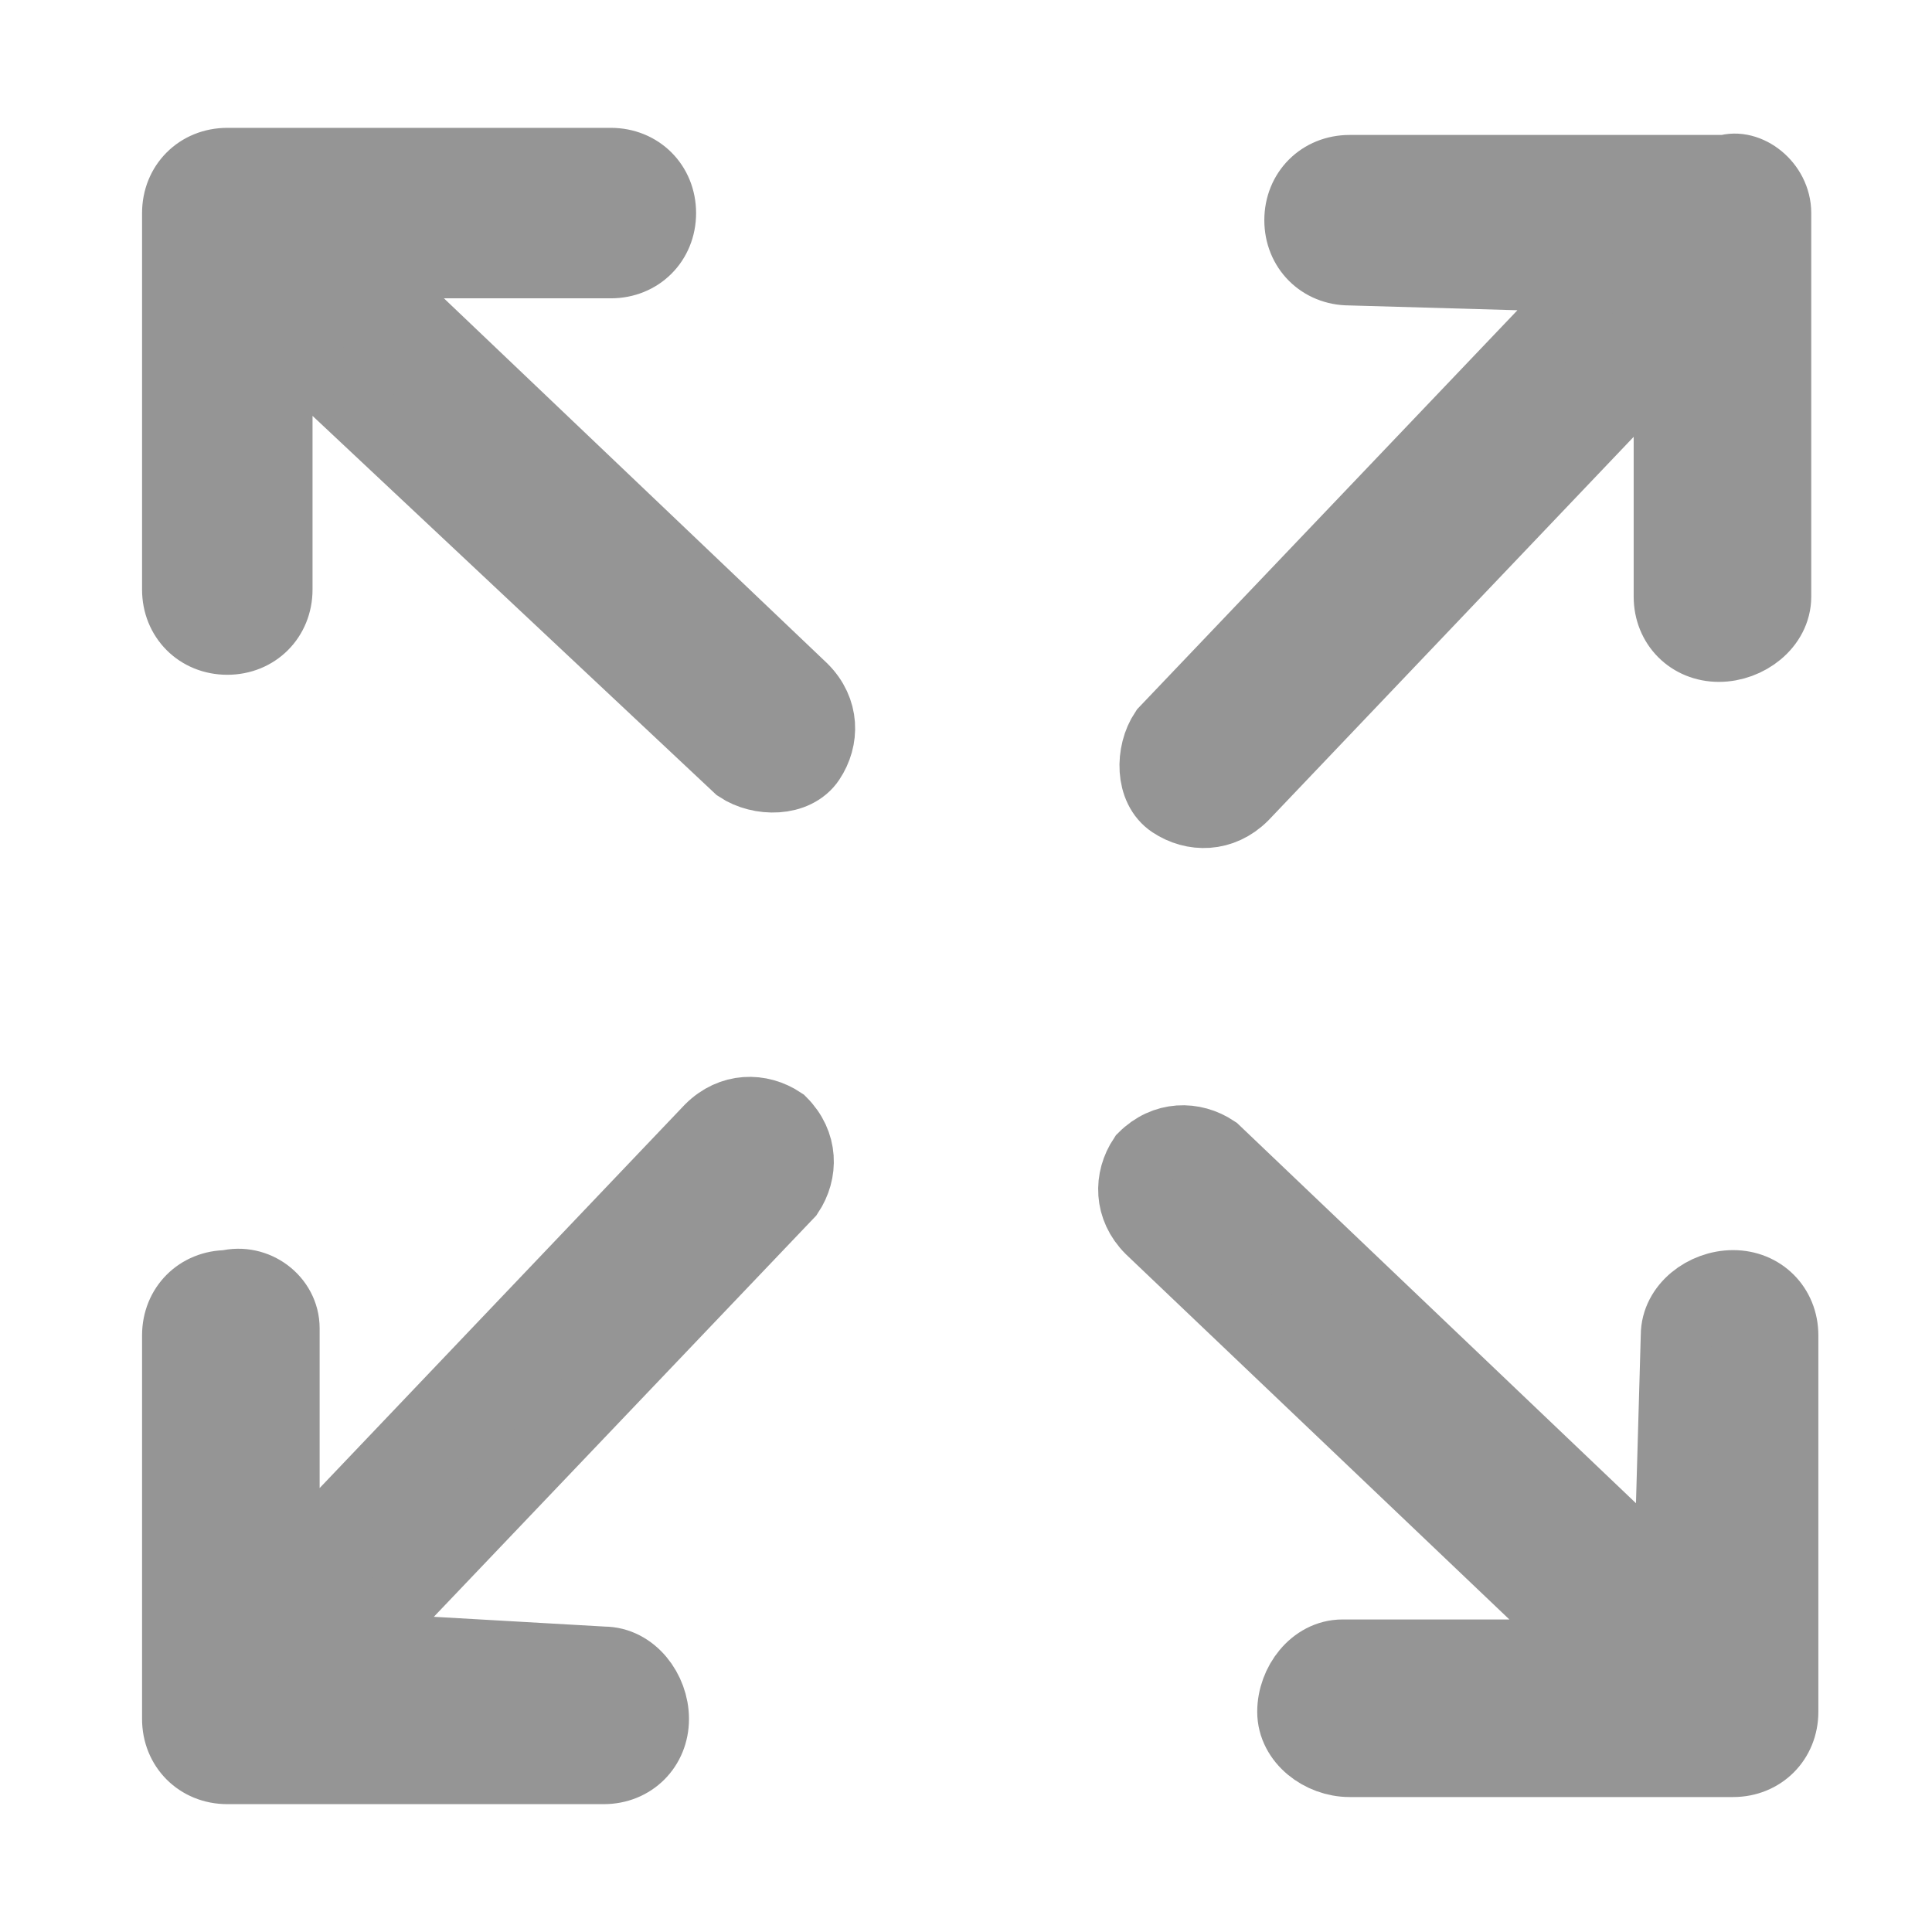
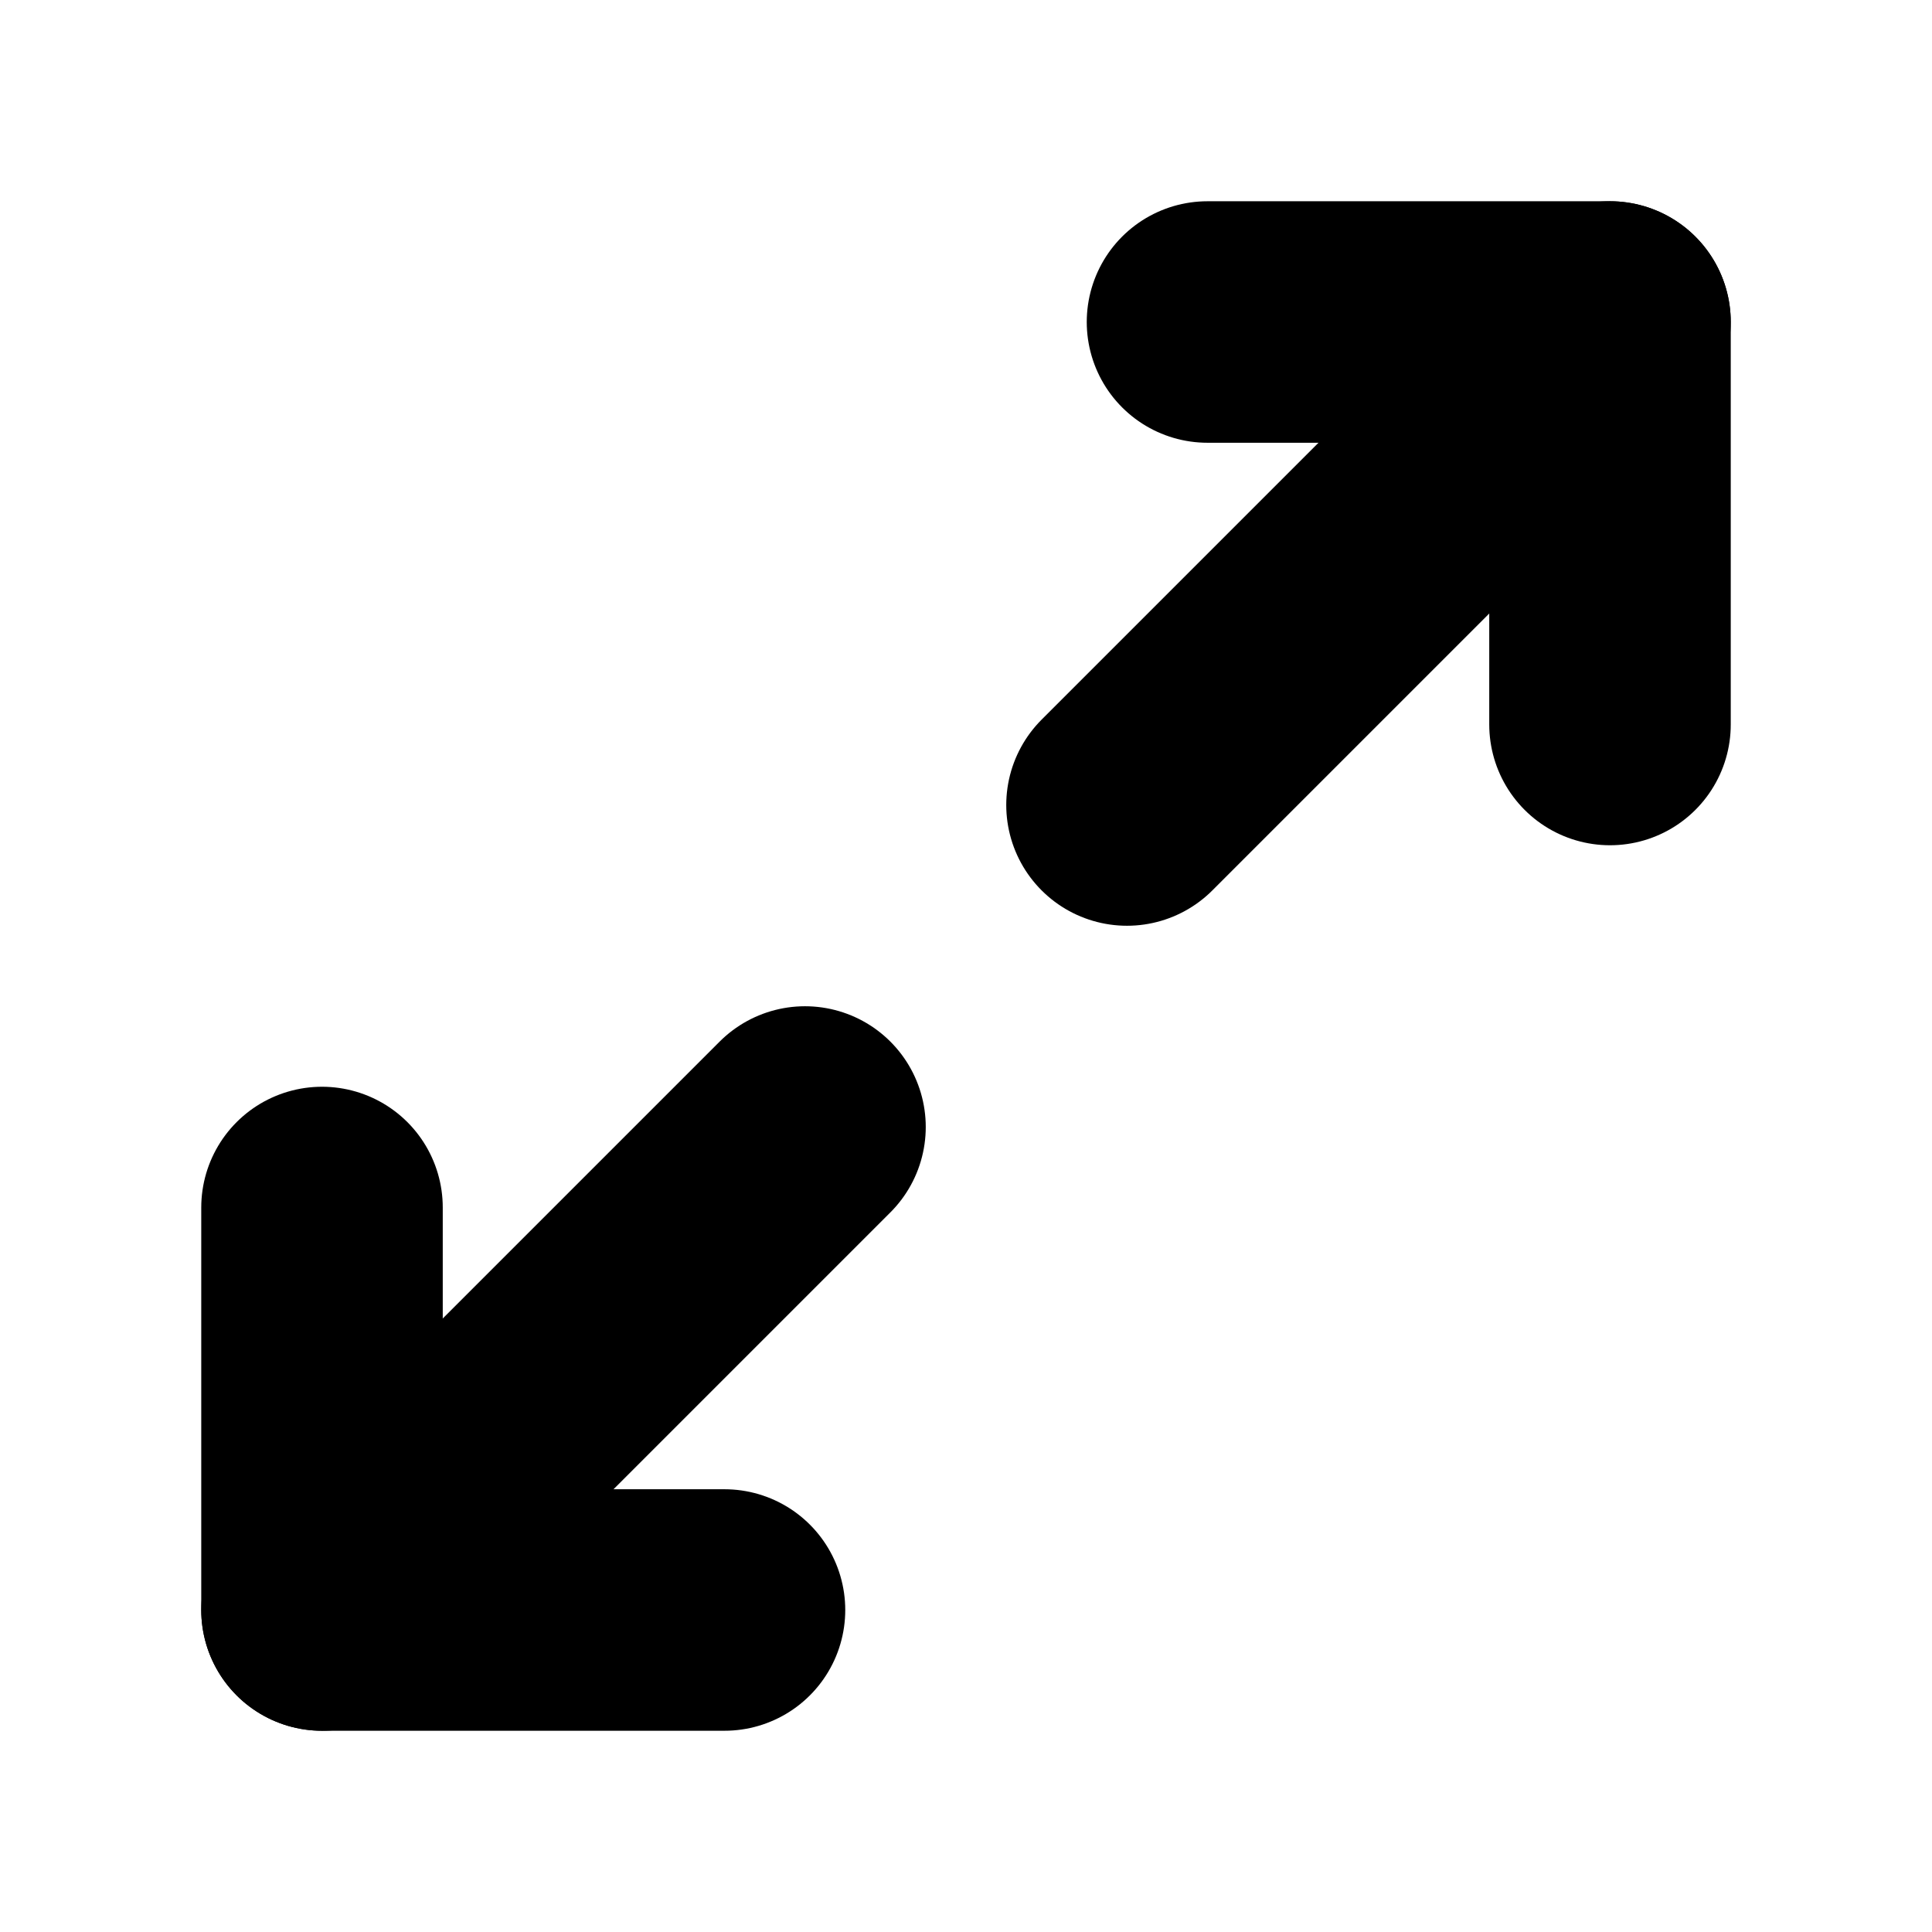
- <svg xmlns="http://www.w3.org/2000/svg" version="1.1" id="Layer_1" x="0px" y="0px" viewBox="0 0 27.2 27.2" style="enable-background:new 0 0 27.2 27.2;" xml:space="preserve">
-   <style type="text/css">
- 	.st0{fill:#959595;stroke:#959595;}
- </style>
-   <path id="expand" class="st0" d="M23.6,18.8c0-0.4,0.4-0.7,0.8-0.7c0.4,0,0.7,0.3,0.7,0.7v5.3c0,0.4-0.3,0.7-0.7,0.7h-5.4  c-0.4,0-0.8-0.3-0.8-0.7c0-0.4,0.3-0.8,0.7-0.8c0,0,0.1,0,0.1,0h3.5l-6.3-6c-0.3-0.3-0.3-0.7-0.1-1c0.3-0.3,0.7-0.3,1-0.1  c0,0,0,0,0,0l6.4,6.1L23.6,18.8L23.6,18.8z M19,3.8c-0.4,0-0.7-0.3-0.7-0.7c0-0.4,0.3-0.7,0.7-0.7h5.3C24.6,2.3,25,2.6,25,3v5.4  c0,0.4-0.4,0.7-0.8,0.7c-0.4,0-0.7-0.3-0.7-0.7V4.9l-6,6.3c-0.3,0.3-0.7,0.3-1,0.1s-0.3-0.7-0.1-1c0,0,0,0,0,0l6.1-6.4L19,3.8  L19,3.8z M3.9,8.3c0,0.4-0.3,0.7-0.7,0.7c-0.4,0-0.7-0.3-0.7-0.7V3c0-0.4,0.3-0.7,0.7-0.7h5.4C9,2.3,9.3,2.6,9.3,3  c0,0.4-0.3,0.7-0.7,0.7H5l6.3,6c0.3,0.3,0.3,0.7,0.1,1s-0.7,0.3-1,0.1c0,0,0,0,0,0L3.9,4.7L3.9,8.3L3.9,8.3z M8.5,23.4  c0.4,0,0.7,0.4,0.7,0.8c0,0.4-0.3,0.7-0.7,0.7H3.2c-0.4,0-0.7-0.3-0.7-0.7v-5.4c0-0.4,0.3-0.7,0.7-0.7C3.6,18,4,18.3,4,18.7v3.5  l6-6.3c0.3-0.3,0.7-0.3,1-0.1c0.3,0.3,0.3,0.7,0.1,1c0,0,0,0,0,0l-6.1,6.4L8.5,23.4L8.5,23.4z" />
+ <svg xmlns="http://www.w3.org/2000/svg" width="24" height="24" viewBox="0 0 24 24" fill="none" stroke="currentColor" stroke-width="3" stroke-linecap="round" stroke-linejoin="round" class="devfont devfont-arrow-zoom-out">
+   <path d="M4 20l6-6" />
+   <path d="M20 9V4h-5" />
+   <path d="M20 4l-6 6" />
+   <path d="M4 15v5h5" />
</svg>
